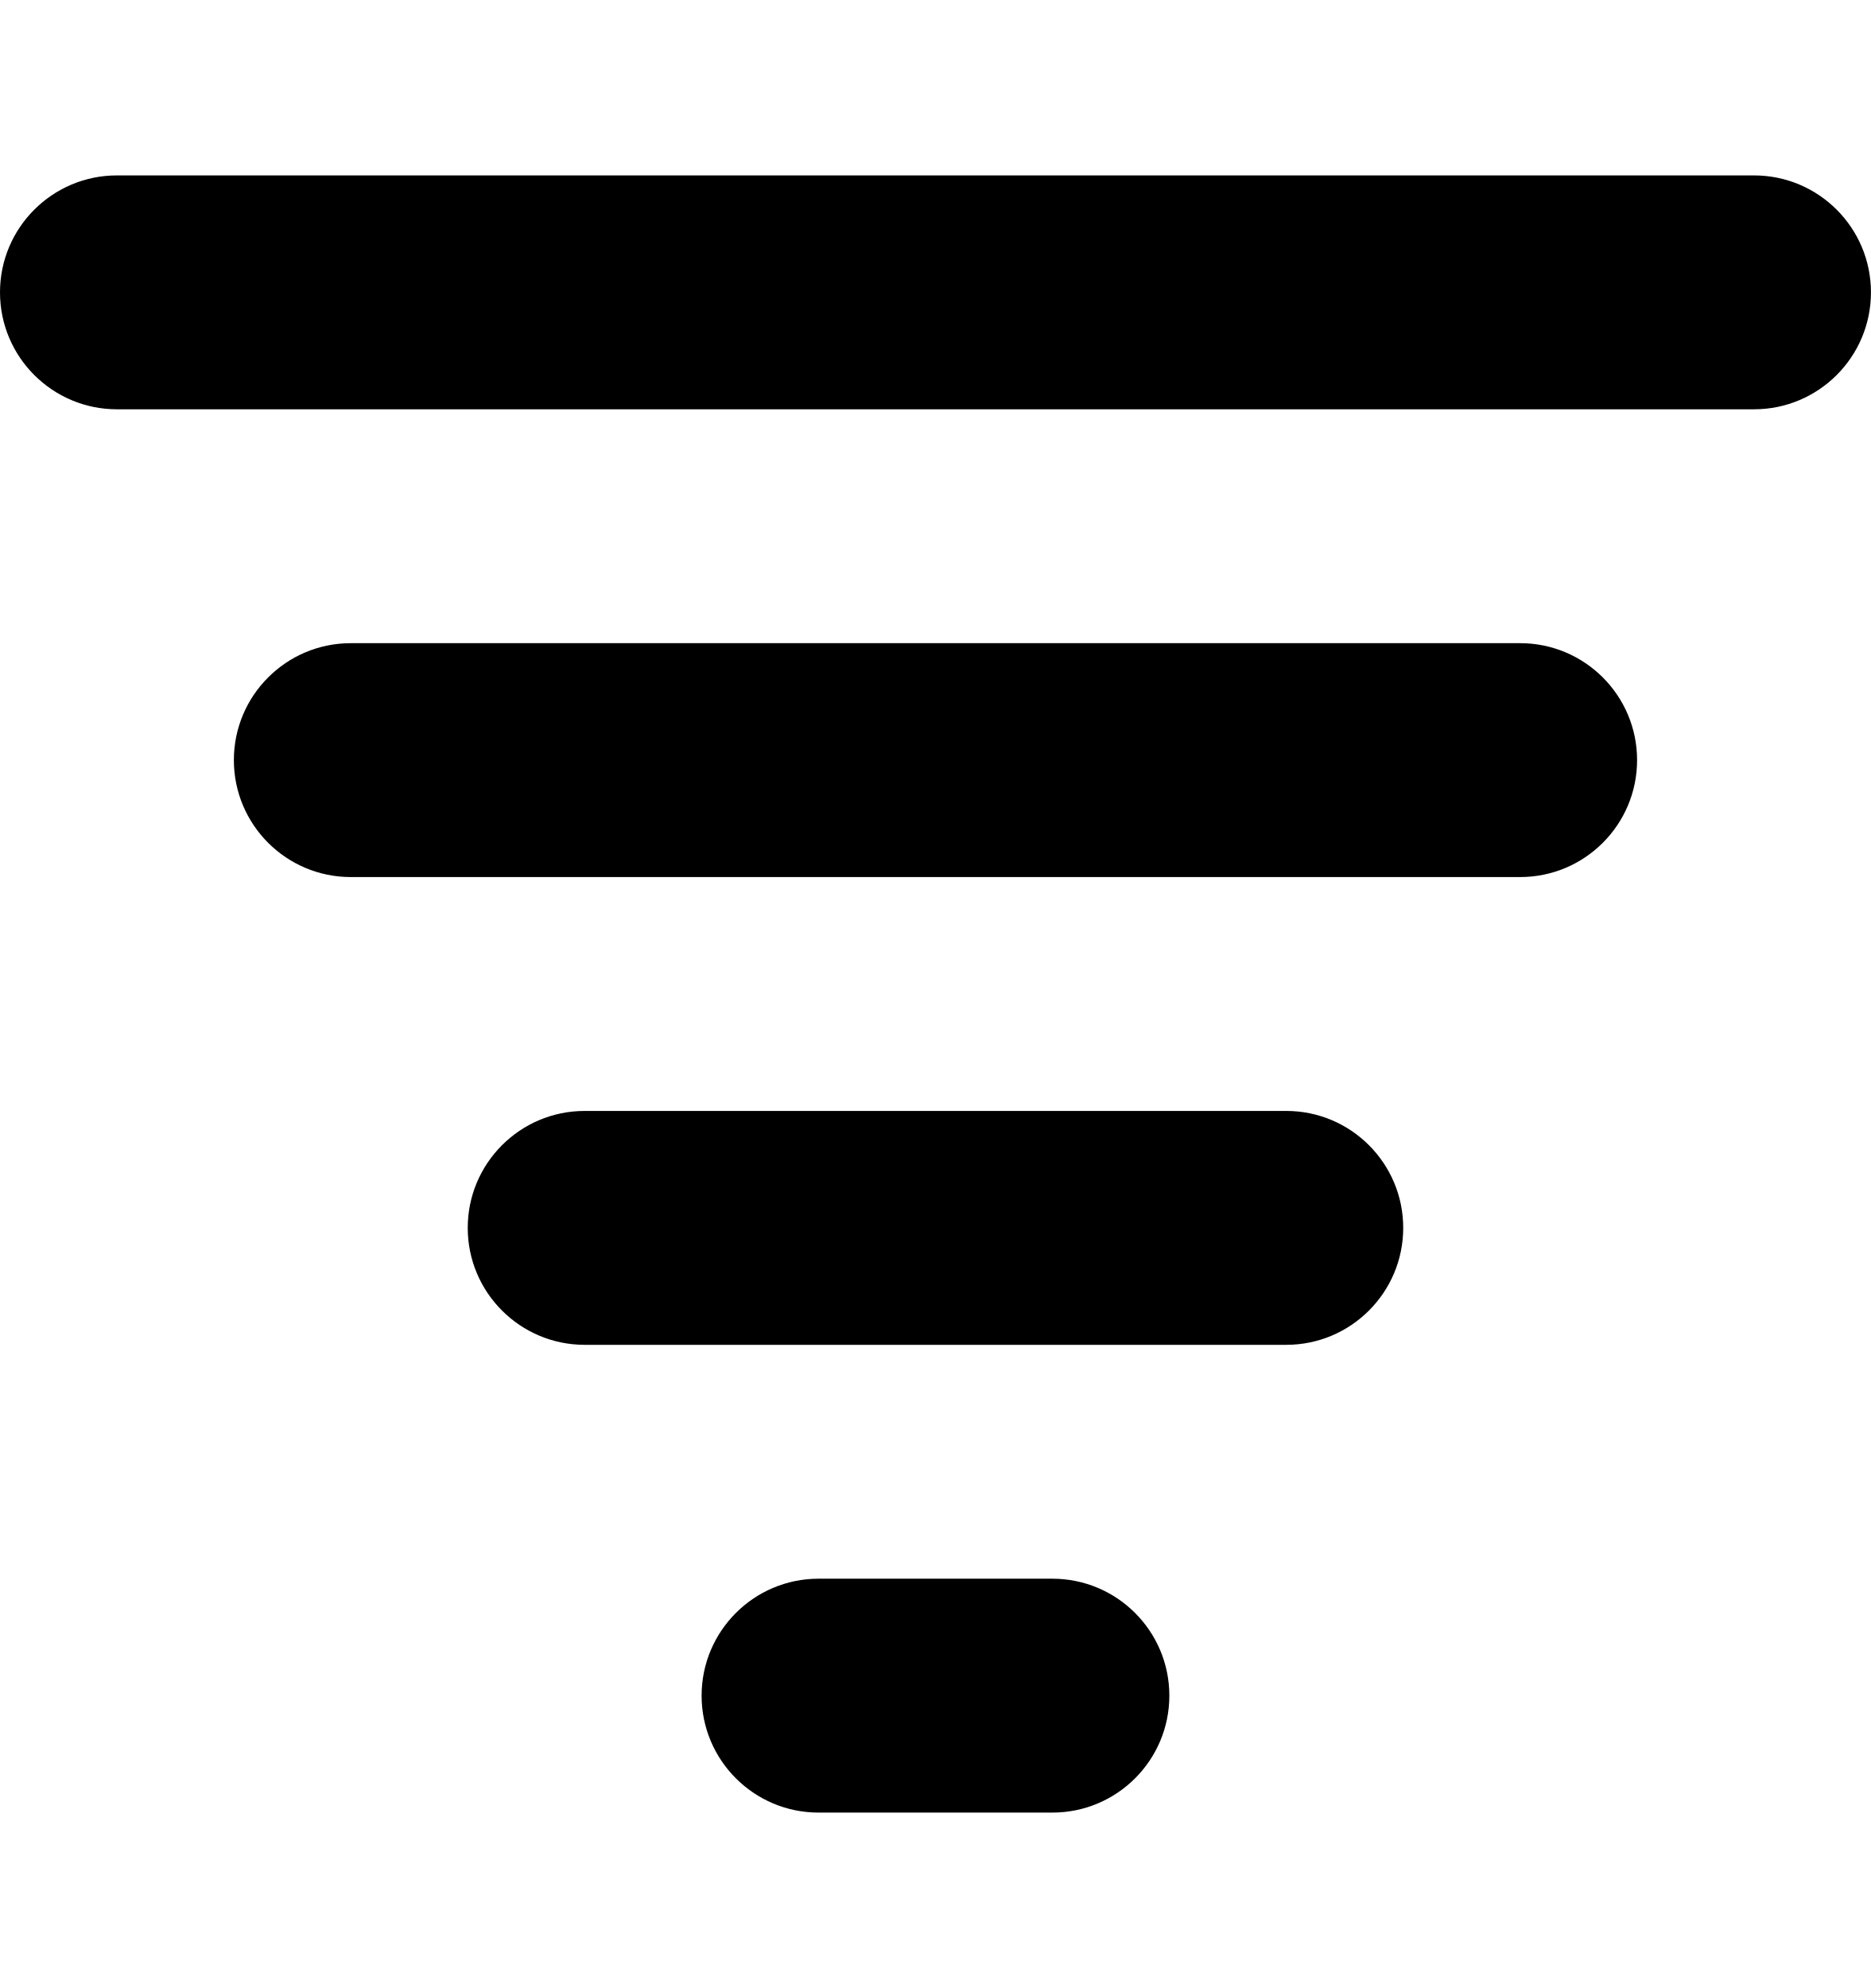
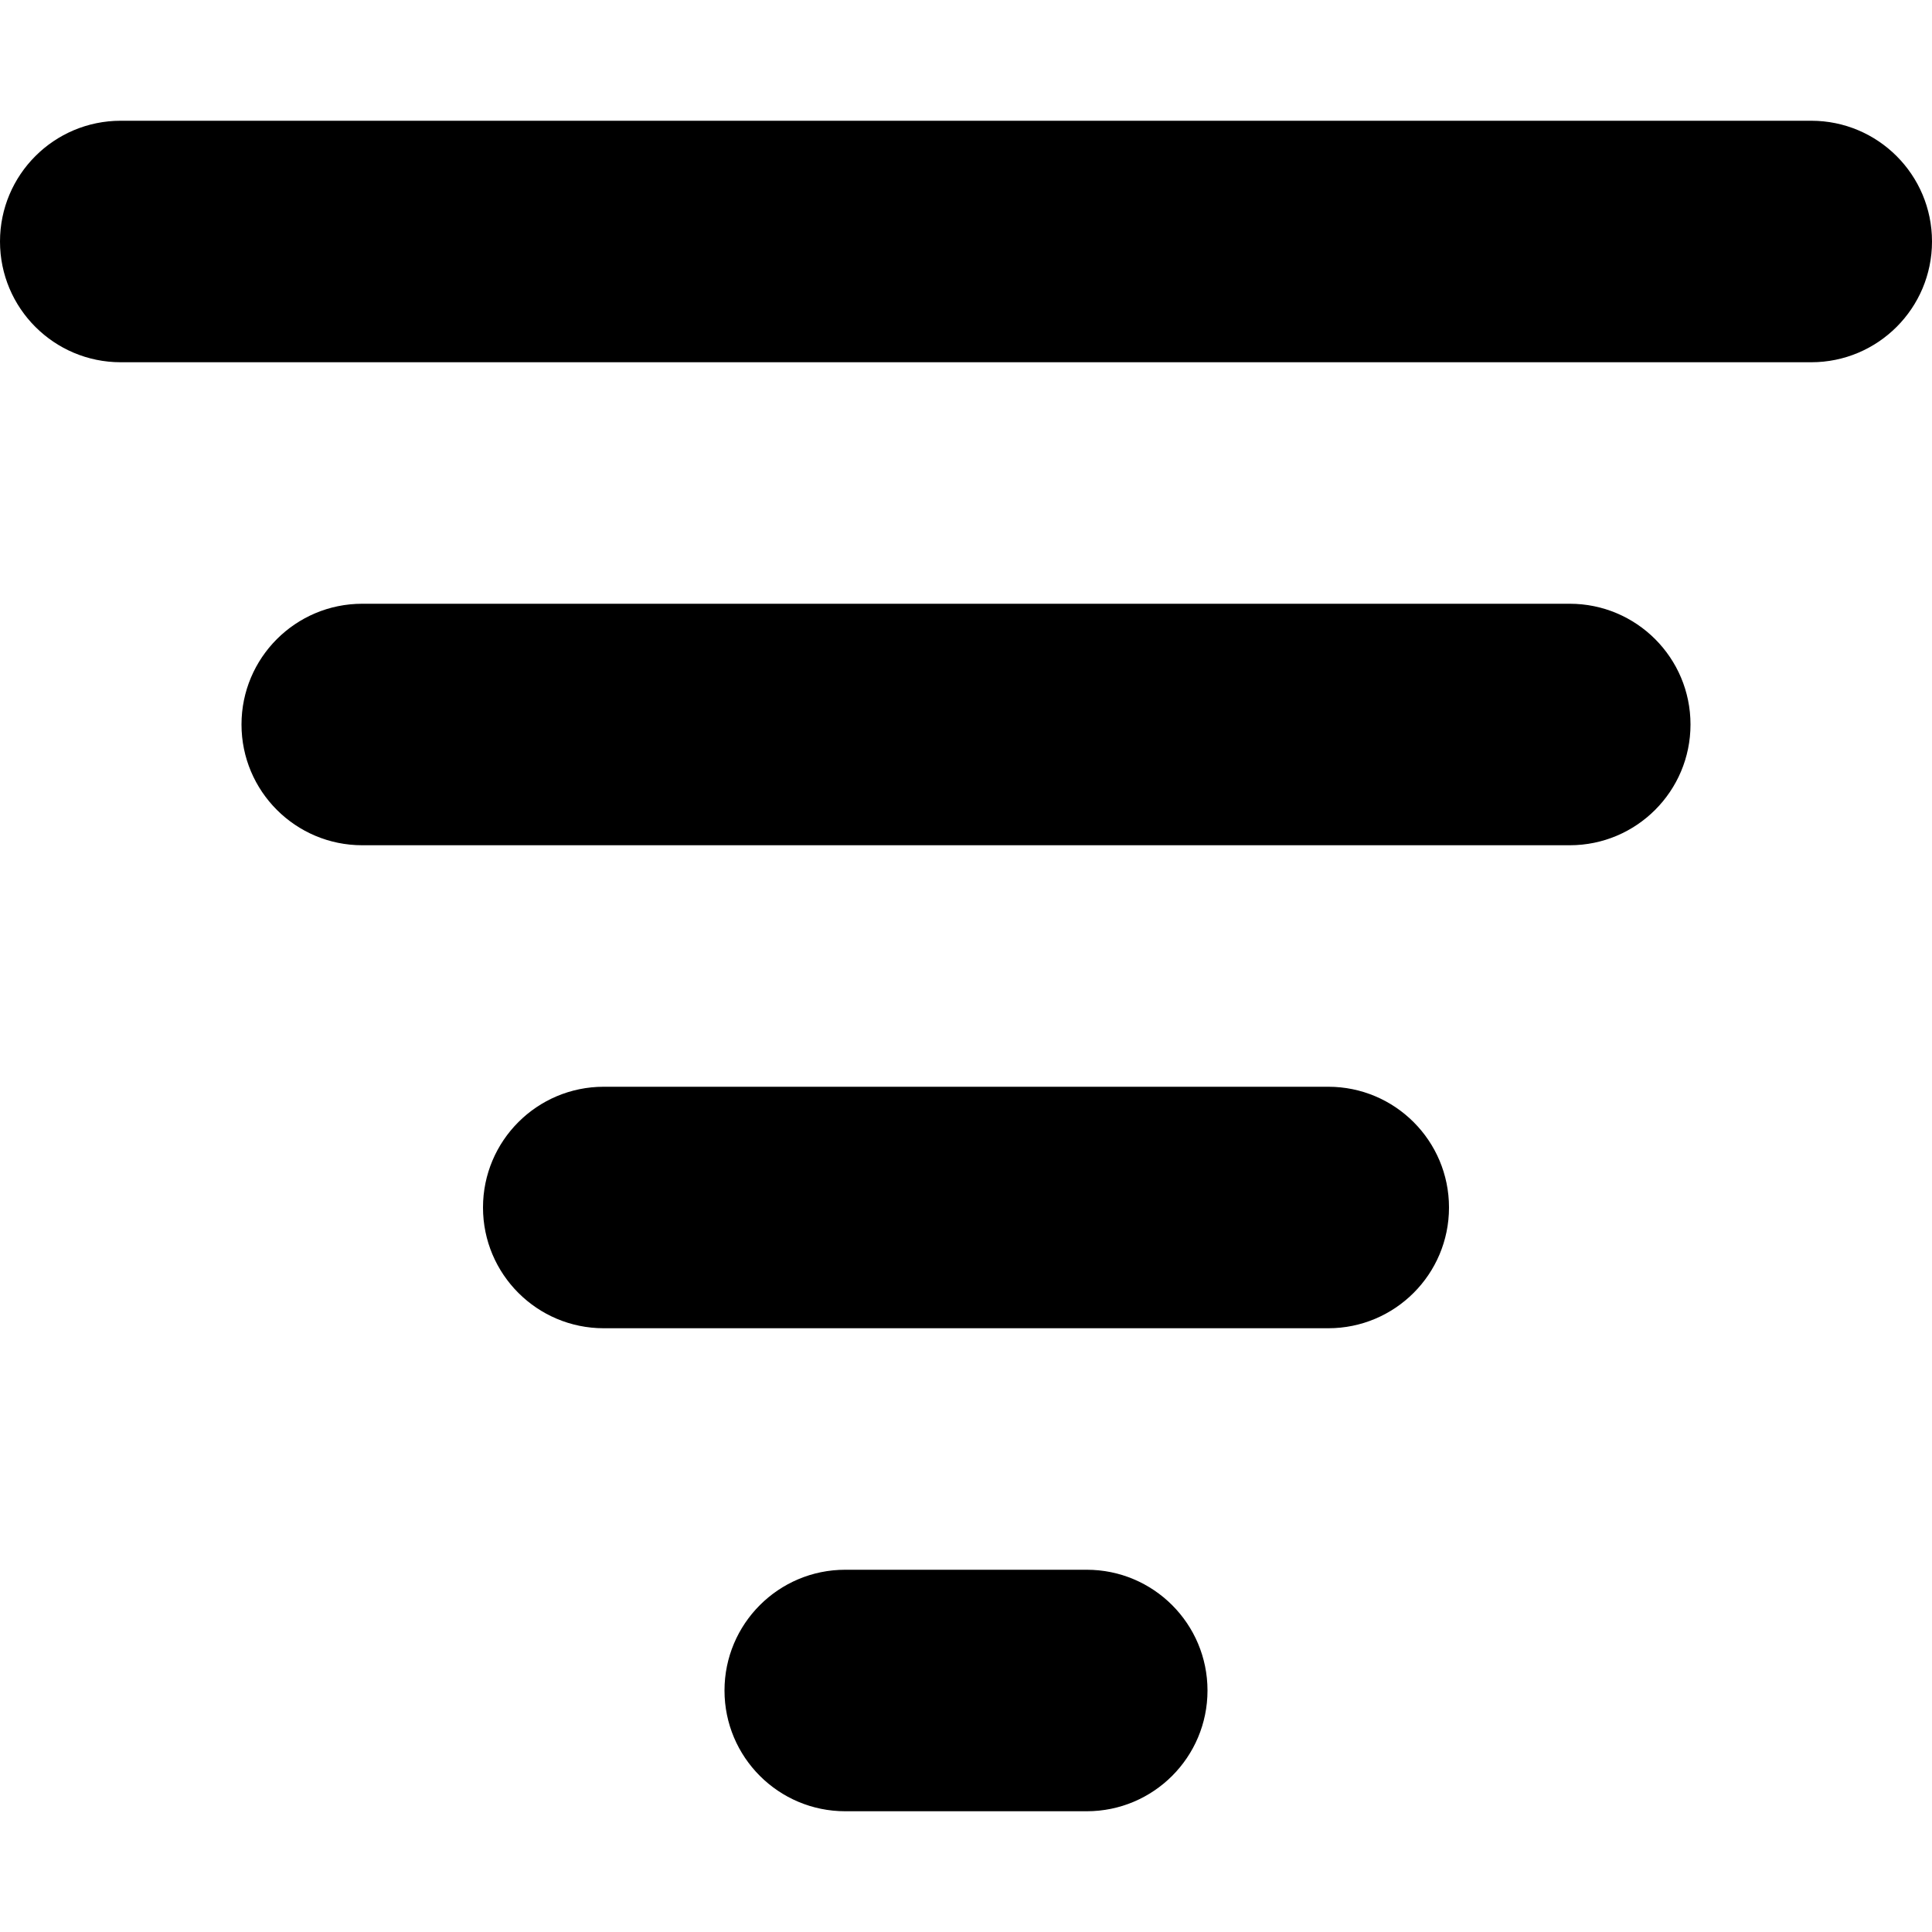
- <svg xmlns="http://www.w3.org/2000/svg" width="16" height="17" viewBox="0 0 16 17" fill="none">
-   <path d="M1 1.5C0.448 1.5 0 1.948 0 2.5C0 3.052 0.448 3.5 1 3.5H15C15.552 3.5 16 3.052 16 2.5C16 1.948 15.552 1.5 15 1.5H1Z" fill="currentColor" />
-   <path d="M3 5.5C2.448 5.5 2 5.948 2 6.5C2 7.052 2.448 7.5 3 7.5H13C13.552 7.5 14 7.052 14 6.5C14 5.948 13.552 5.5 13 5.5H3Z" fill="currentColor" />
-   <path d="M4 10.5C4 9.948 4.448 9.5 5 9.5H11C11.552 9.5 12 9.948 12 10.5C12 11.052 11.552 11.5 11 11.5H5C4.448 11.5 4 11.052 4 10.5Z" fill="currentColor" />
-   <path d="M7 13.5C6.448 13.5 6 13.948 6 14.5C6 15.052 6.448 15.5 7 15.5H9C9.552 15.5 10 15.052 10 14.5C10 13.948 9.552 13.5 9 13.5H7Z" fill="currentColor" />
+ <svg xmlns="http://www.w3.org/2000/svg" width="16" height="16" viewBox="0 0 16 16" fill="none">
+   <path d="M1 1a1 1 0 0 0 0 2h14a1 1 0 1 0 0-2H1ZM3 5a1 1 0 0 0 0 2h10a1 1 0 1 0 0-2H3ZM4 10a1 1 0 0 1 1-1h6a1 1 0 1 1 0 2H5a1 1 0 0 1-1-1ZM7 13a1 1 0 1 0 0 2h2a1 1 0 1 0 0-2H7Z" fill="currentColor" />
</svg>
